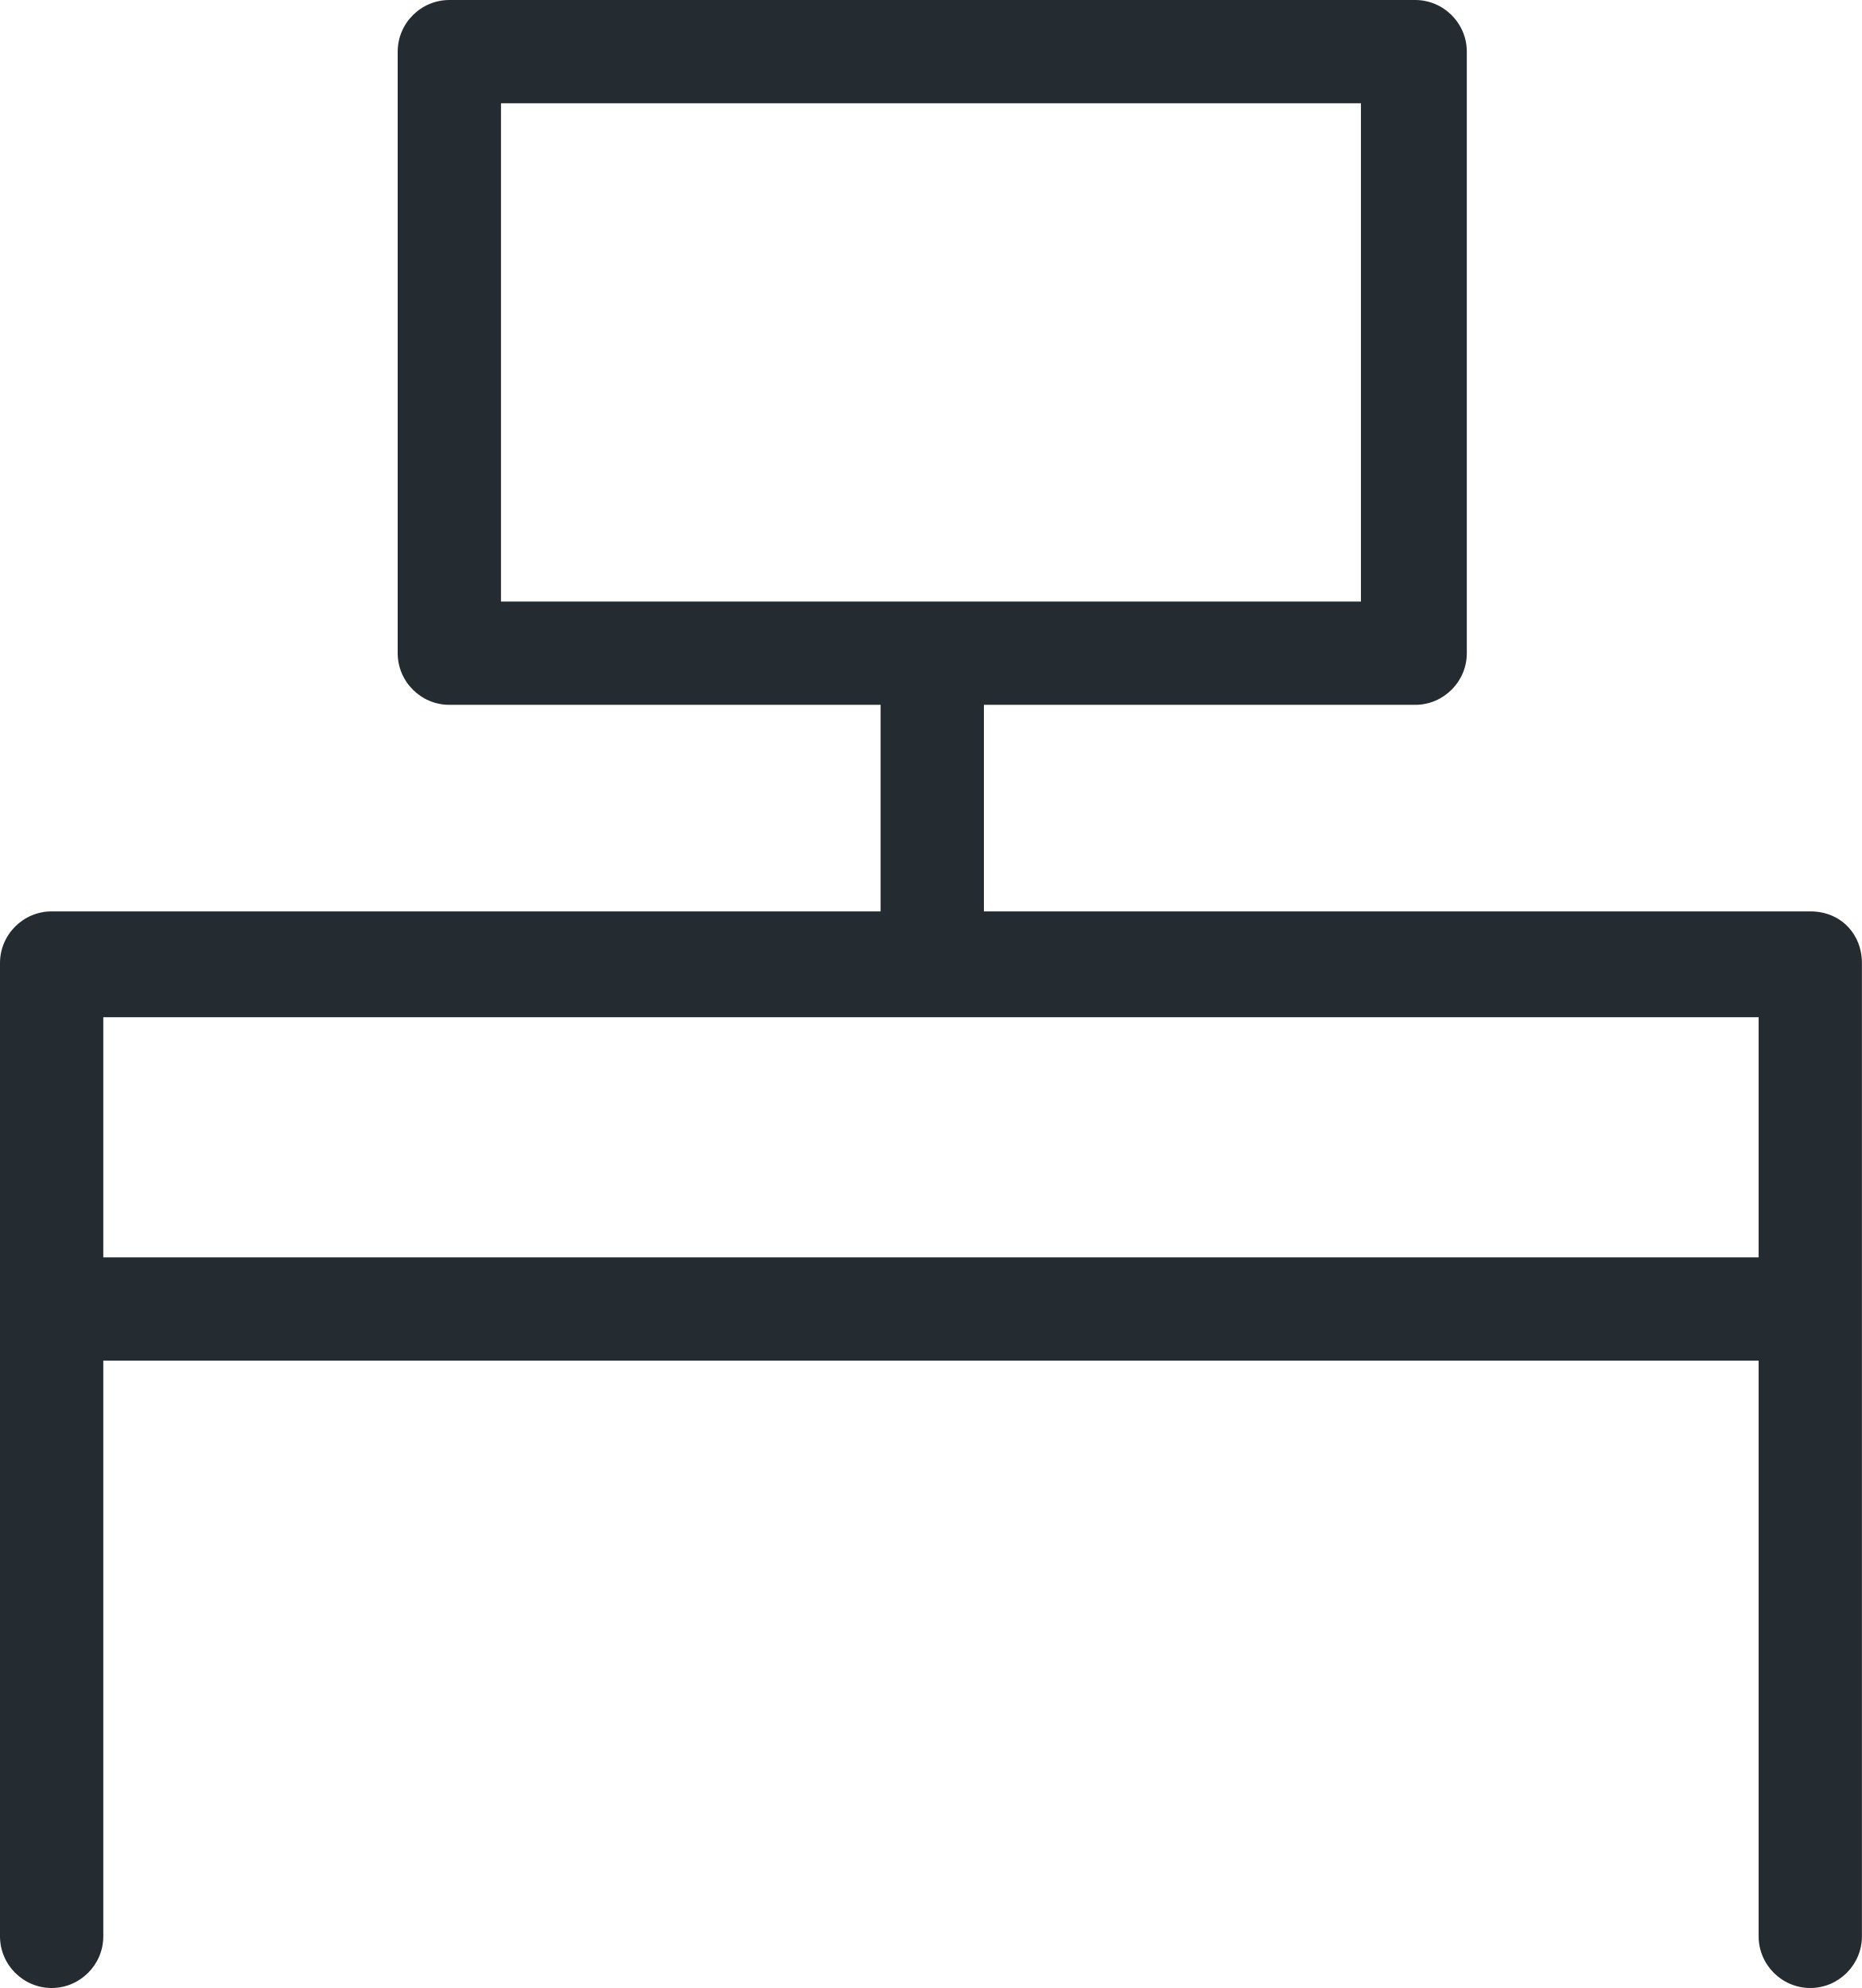
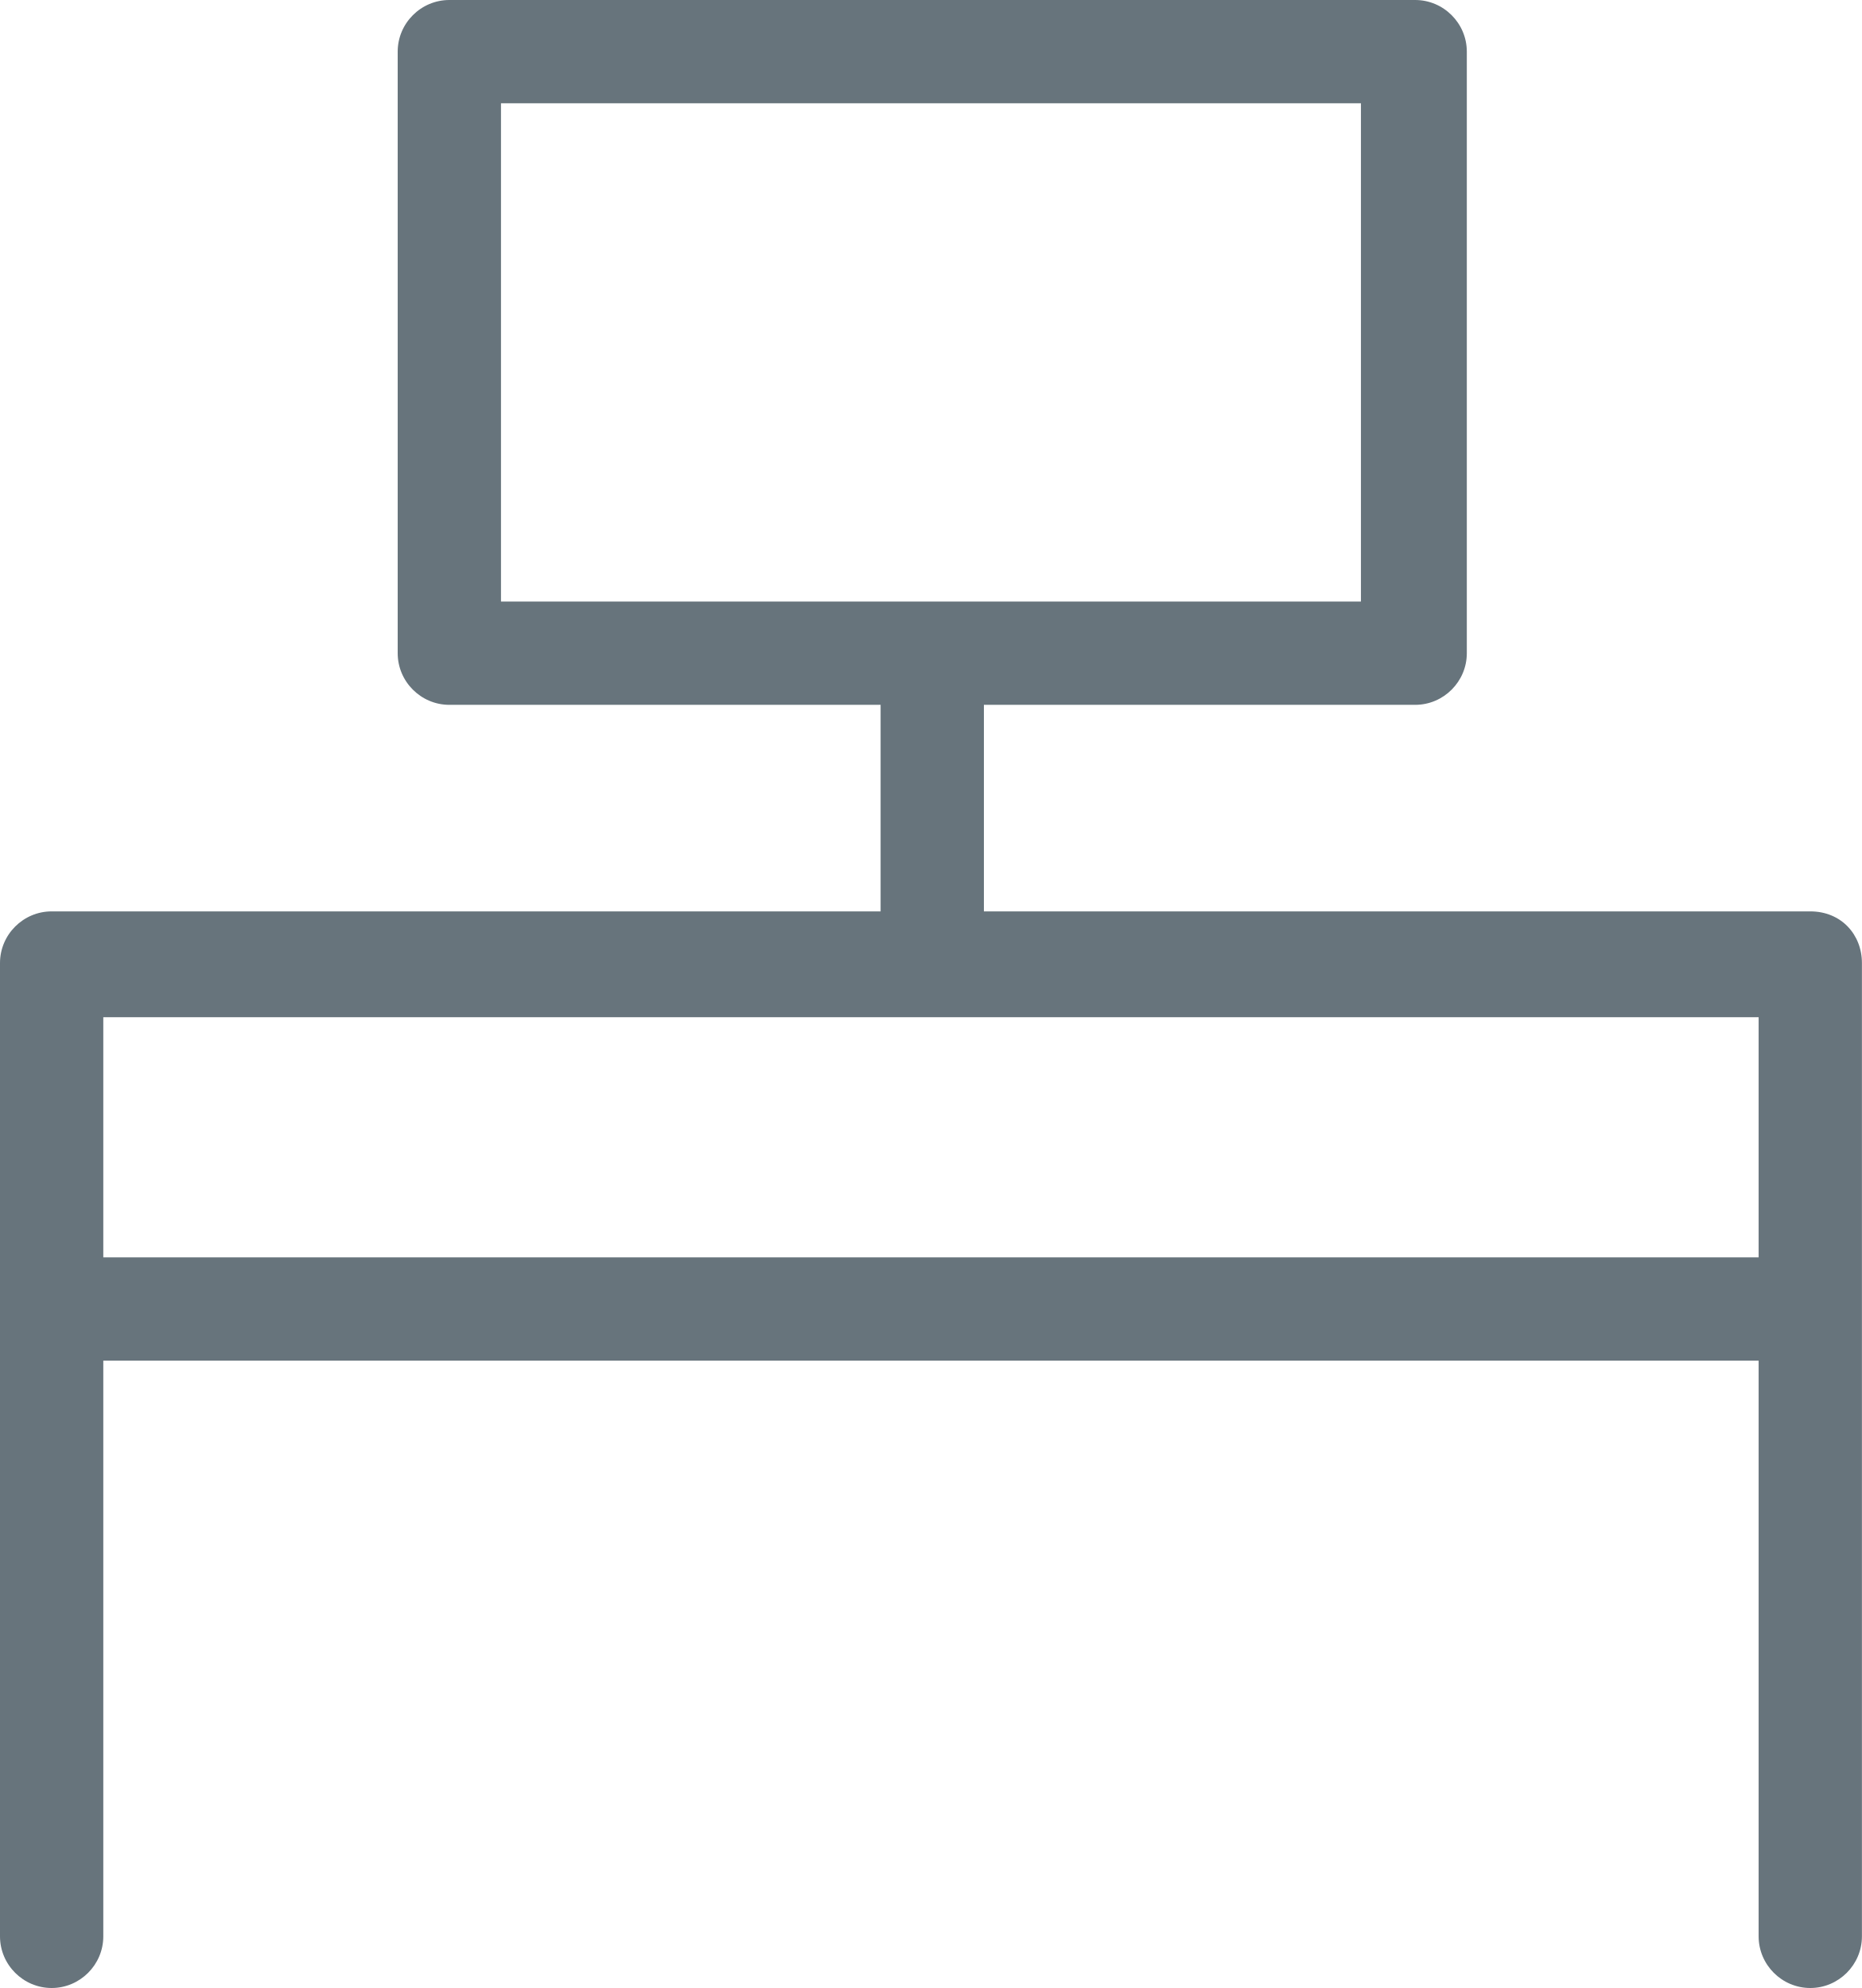
<svg xmlns="http://www.w3.org/2000/svg" version="1.1" id="Layer_1" x="0px" y="0px" viewBox="0 0 72.1 77" style="enable-background:new 0 0 72.1 77;" xml:space="preserve">
  <style type="text/css">
- 	.st0{fill:#252C31;}
+ 	.st0{fill:#67747C;}
</style>
  <path class="st0" d="M70.1,35.3H38.1v-8h16.7c1.1,0,2-0.9,2-2V2c0-1.1-0.9-2-2-2H17.4c-1.1,0-2,0.9-2,2v23.3c0,1.1,0.9,2,2,2h16.7v8  H2c-1.1,0-2,0.9-2,2V75c0,1.1,0.9,2,2,2s2-0.9,2-2V52.7h64.1V75c0,1.1,0.9,2,2,2s2-0.9,2-2V37.3C72.1,36.2,71.3,35.3,70.1,35.3z   M19.4,4h33.3v19.3H19.4V4z M4,48.7v-9.3h64.1v9.3H4z" />
</svg>
